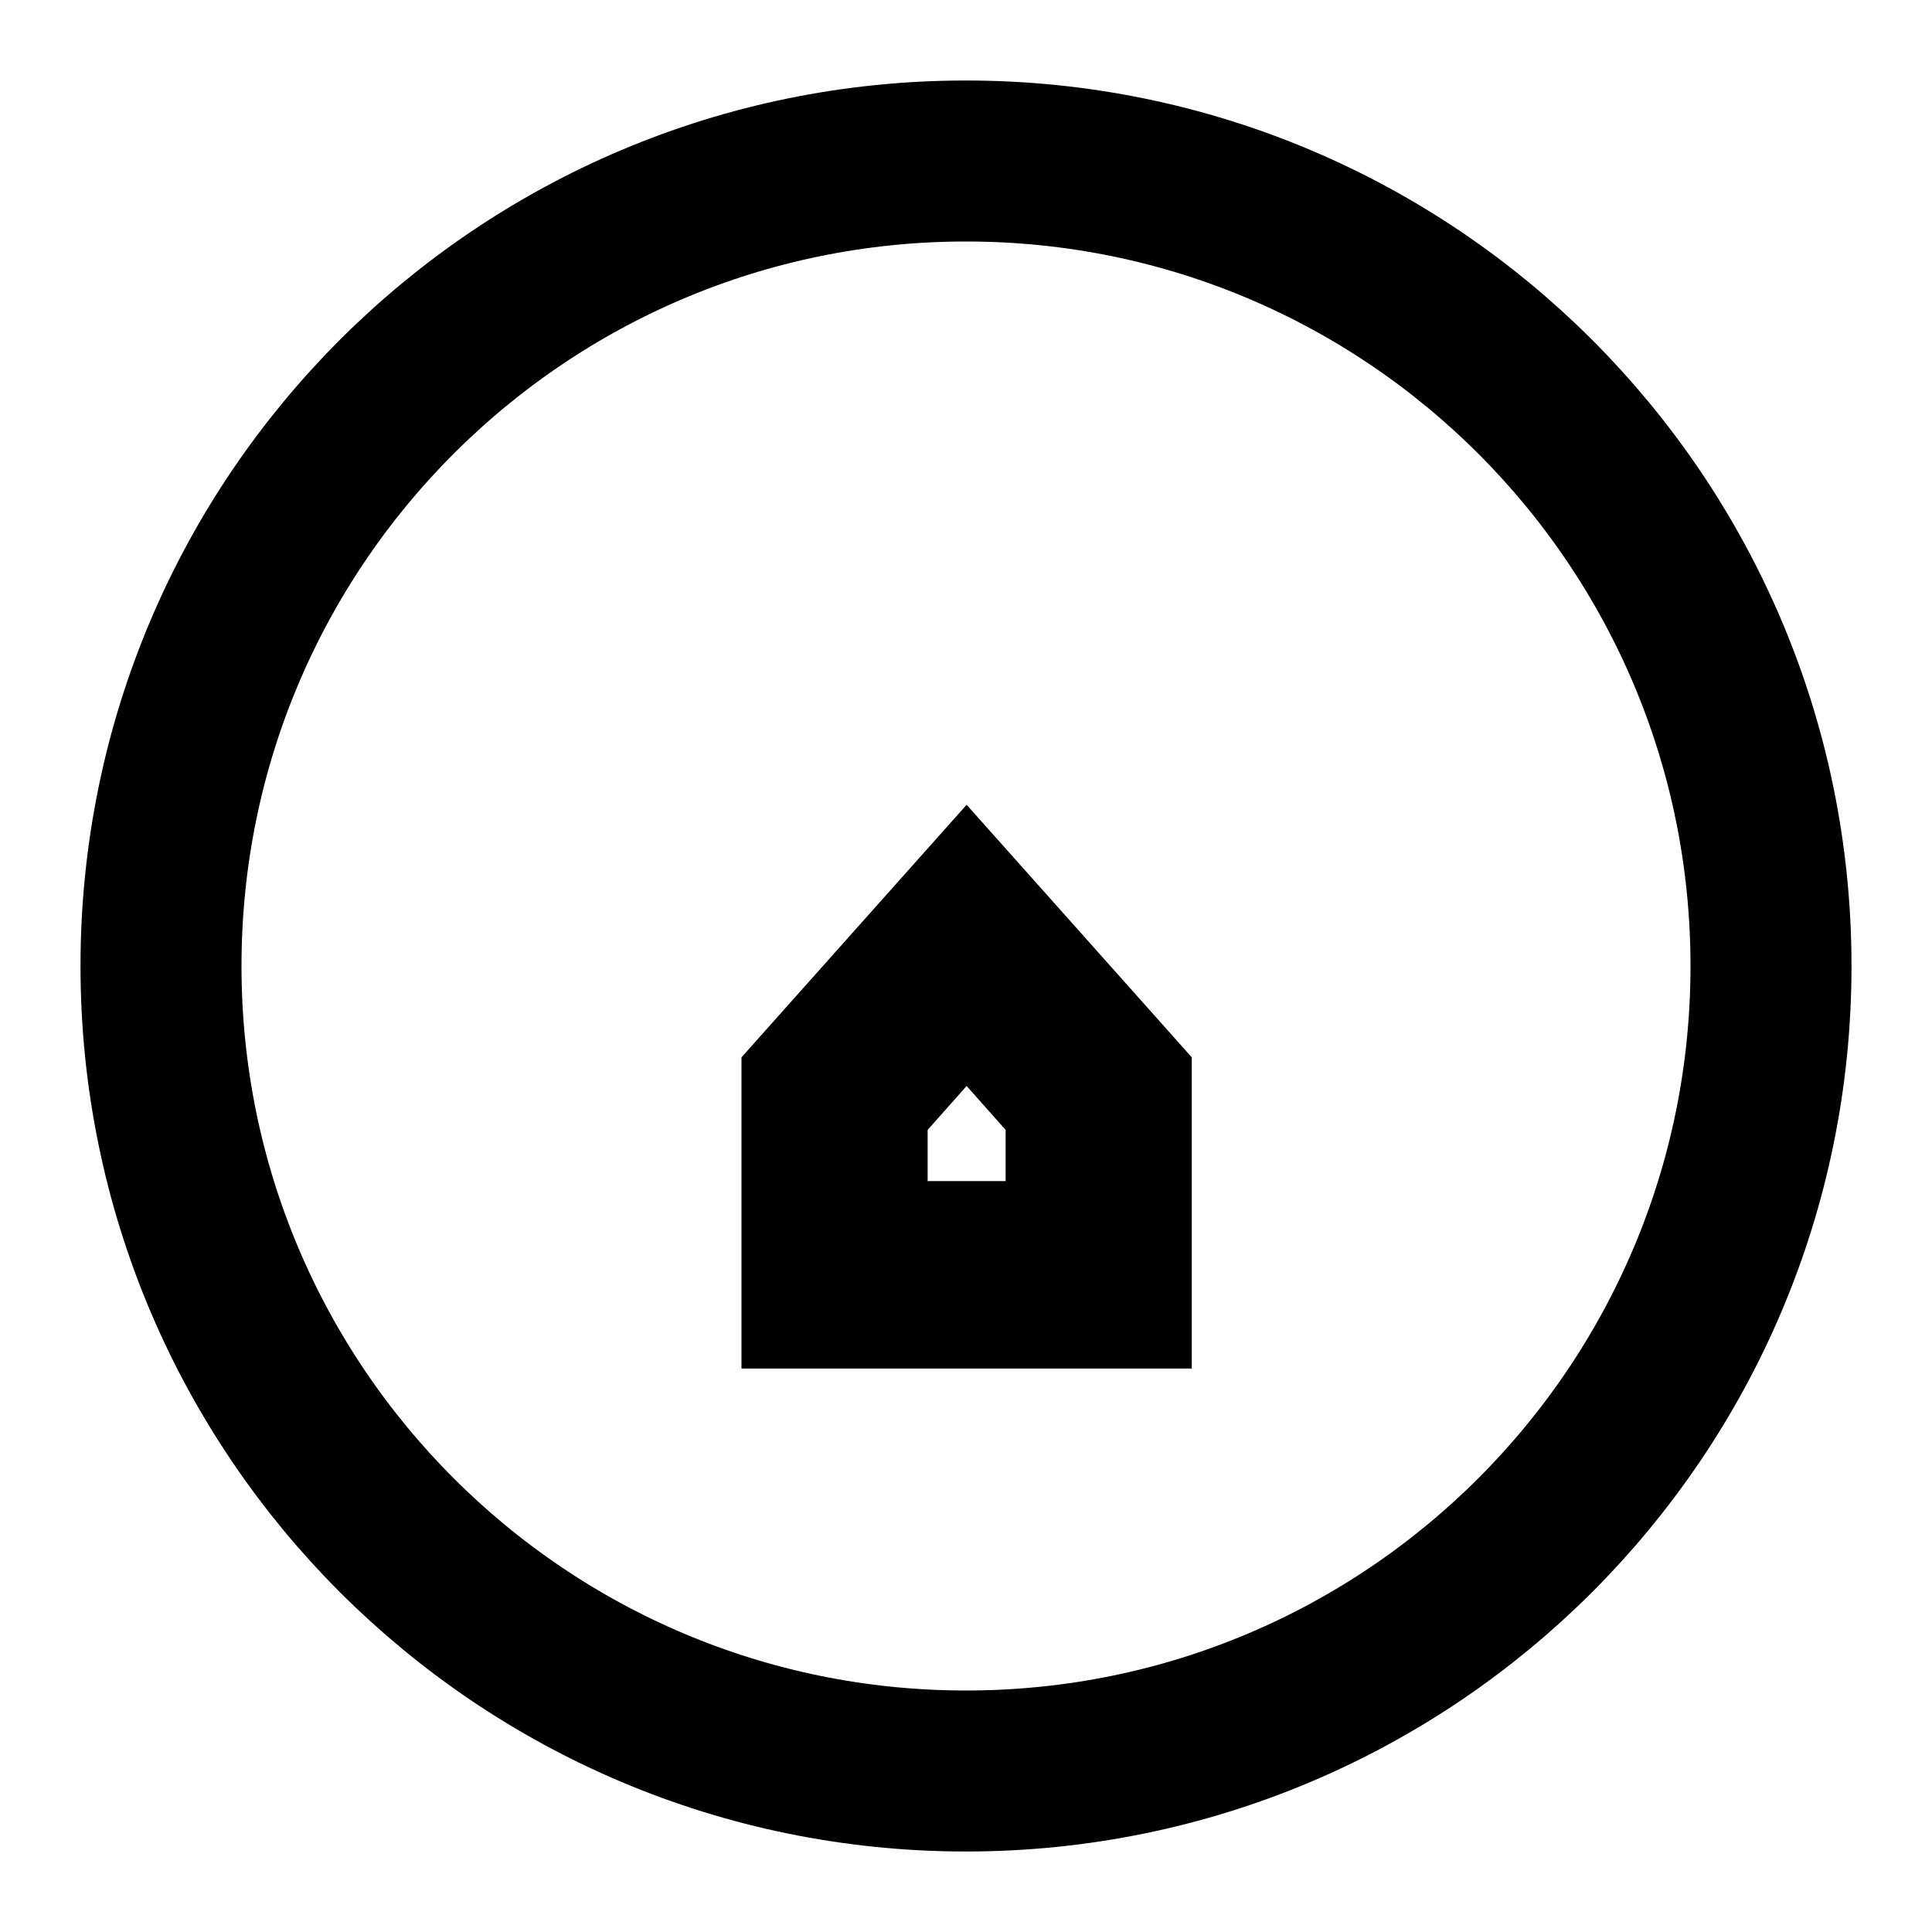
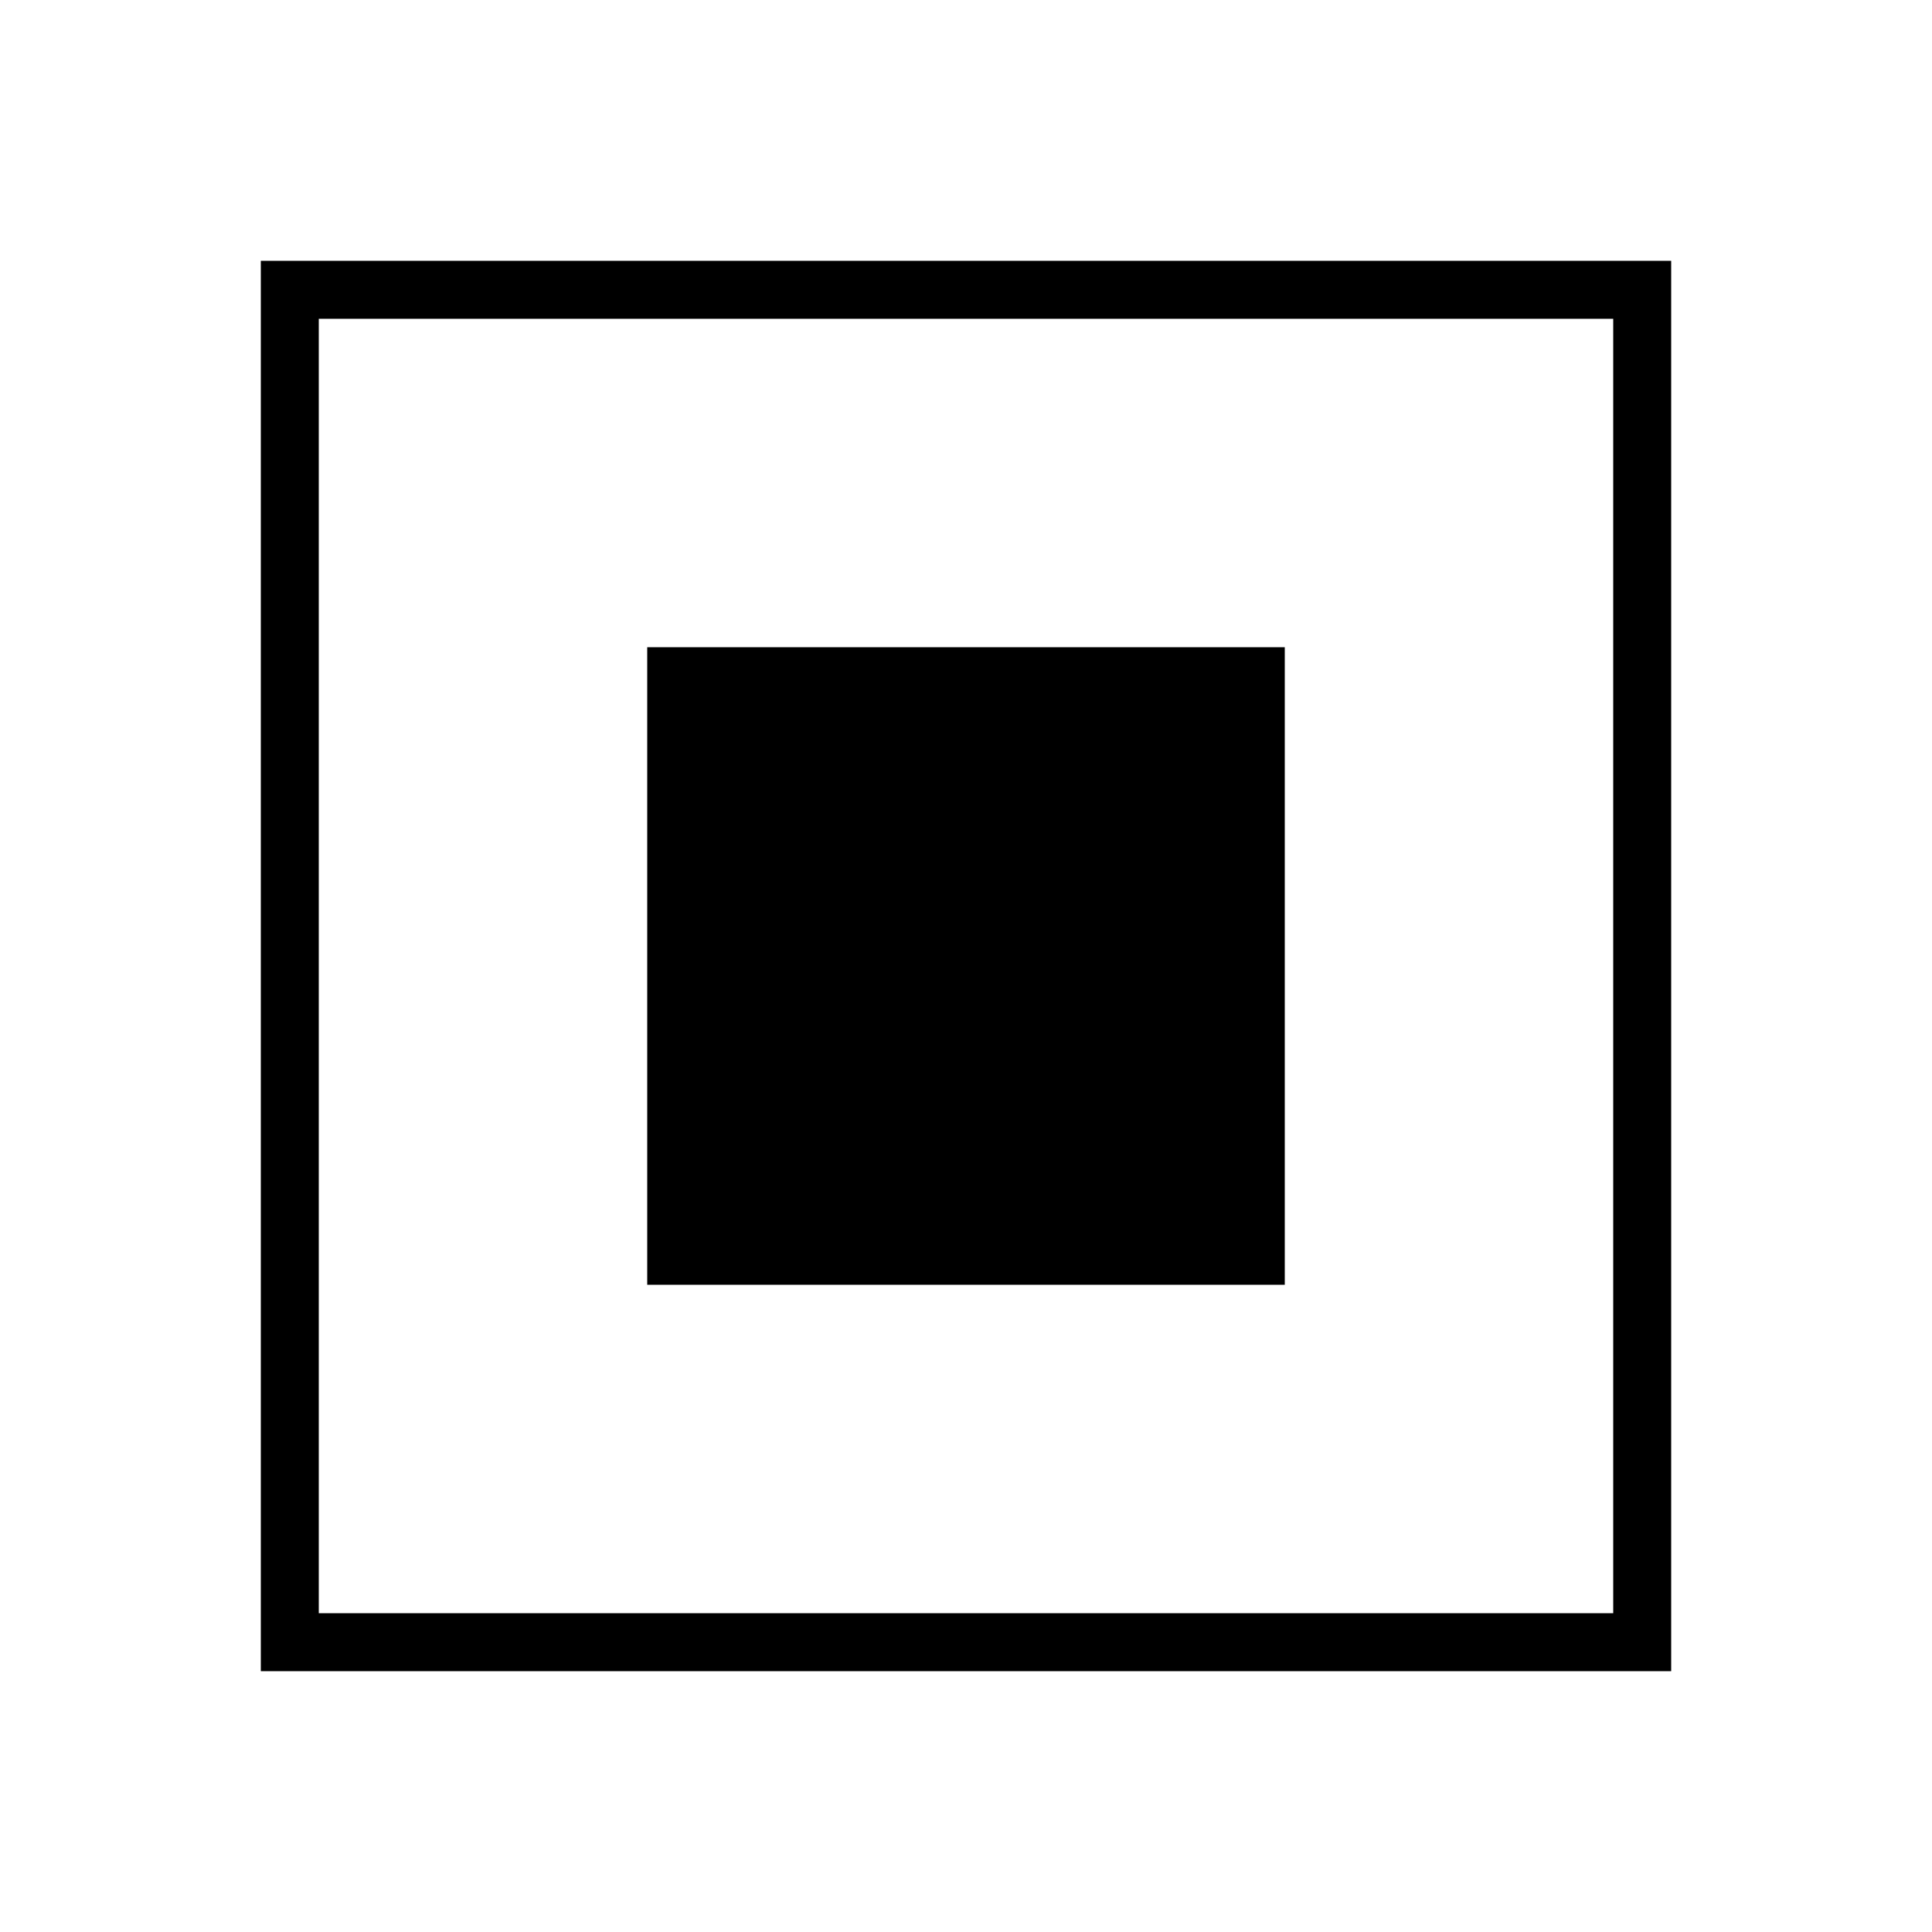
- <svg xmlns="http://www.w3.org/2000/svg" viewBox="0 0 24 24" fill="none" stroke="currentColor" stroke-width="2">
-   <circle cx="12" cy="12" r="10" />
-   <text x="12" y="16" text-anchor="middle" font-size="8" fill="currentColor">⌂</text>
+ <svg xmlns="http://www.w3.org/2000/svg" viewBox="0 0 100 100" fill="none">
+   <rect x="15" y="15" width="70" height="70" fill="none" stroke="currentColor" stroke-width="3" />
+   <rect x="35" y="35" width="30" height="30" fill="currentColor" stroke="currentColor" stroke-width="3" />
</svg>
